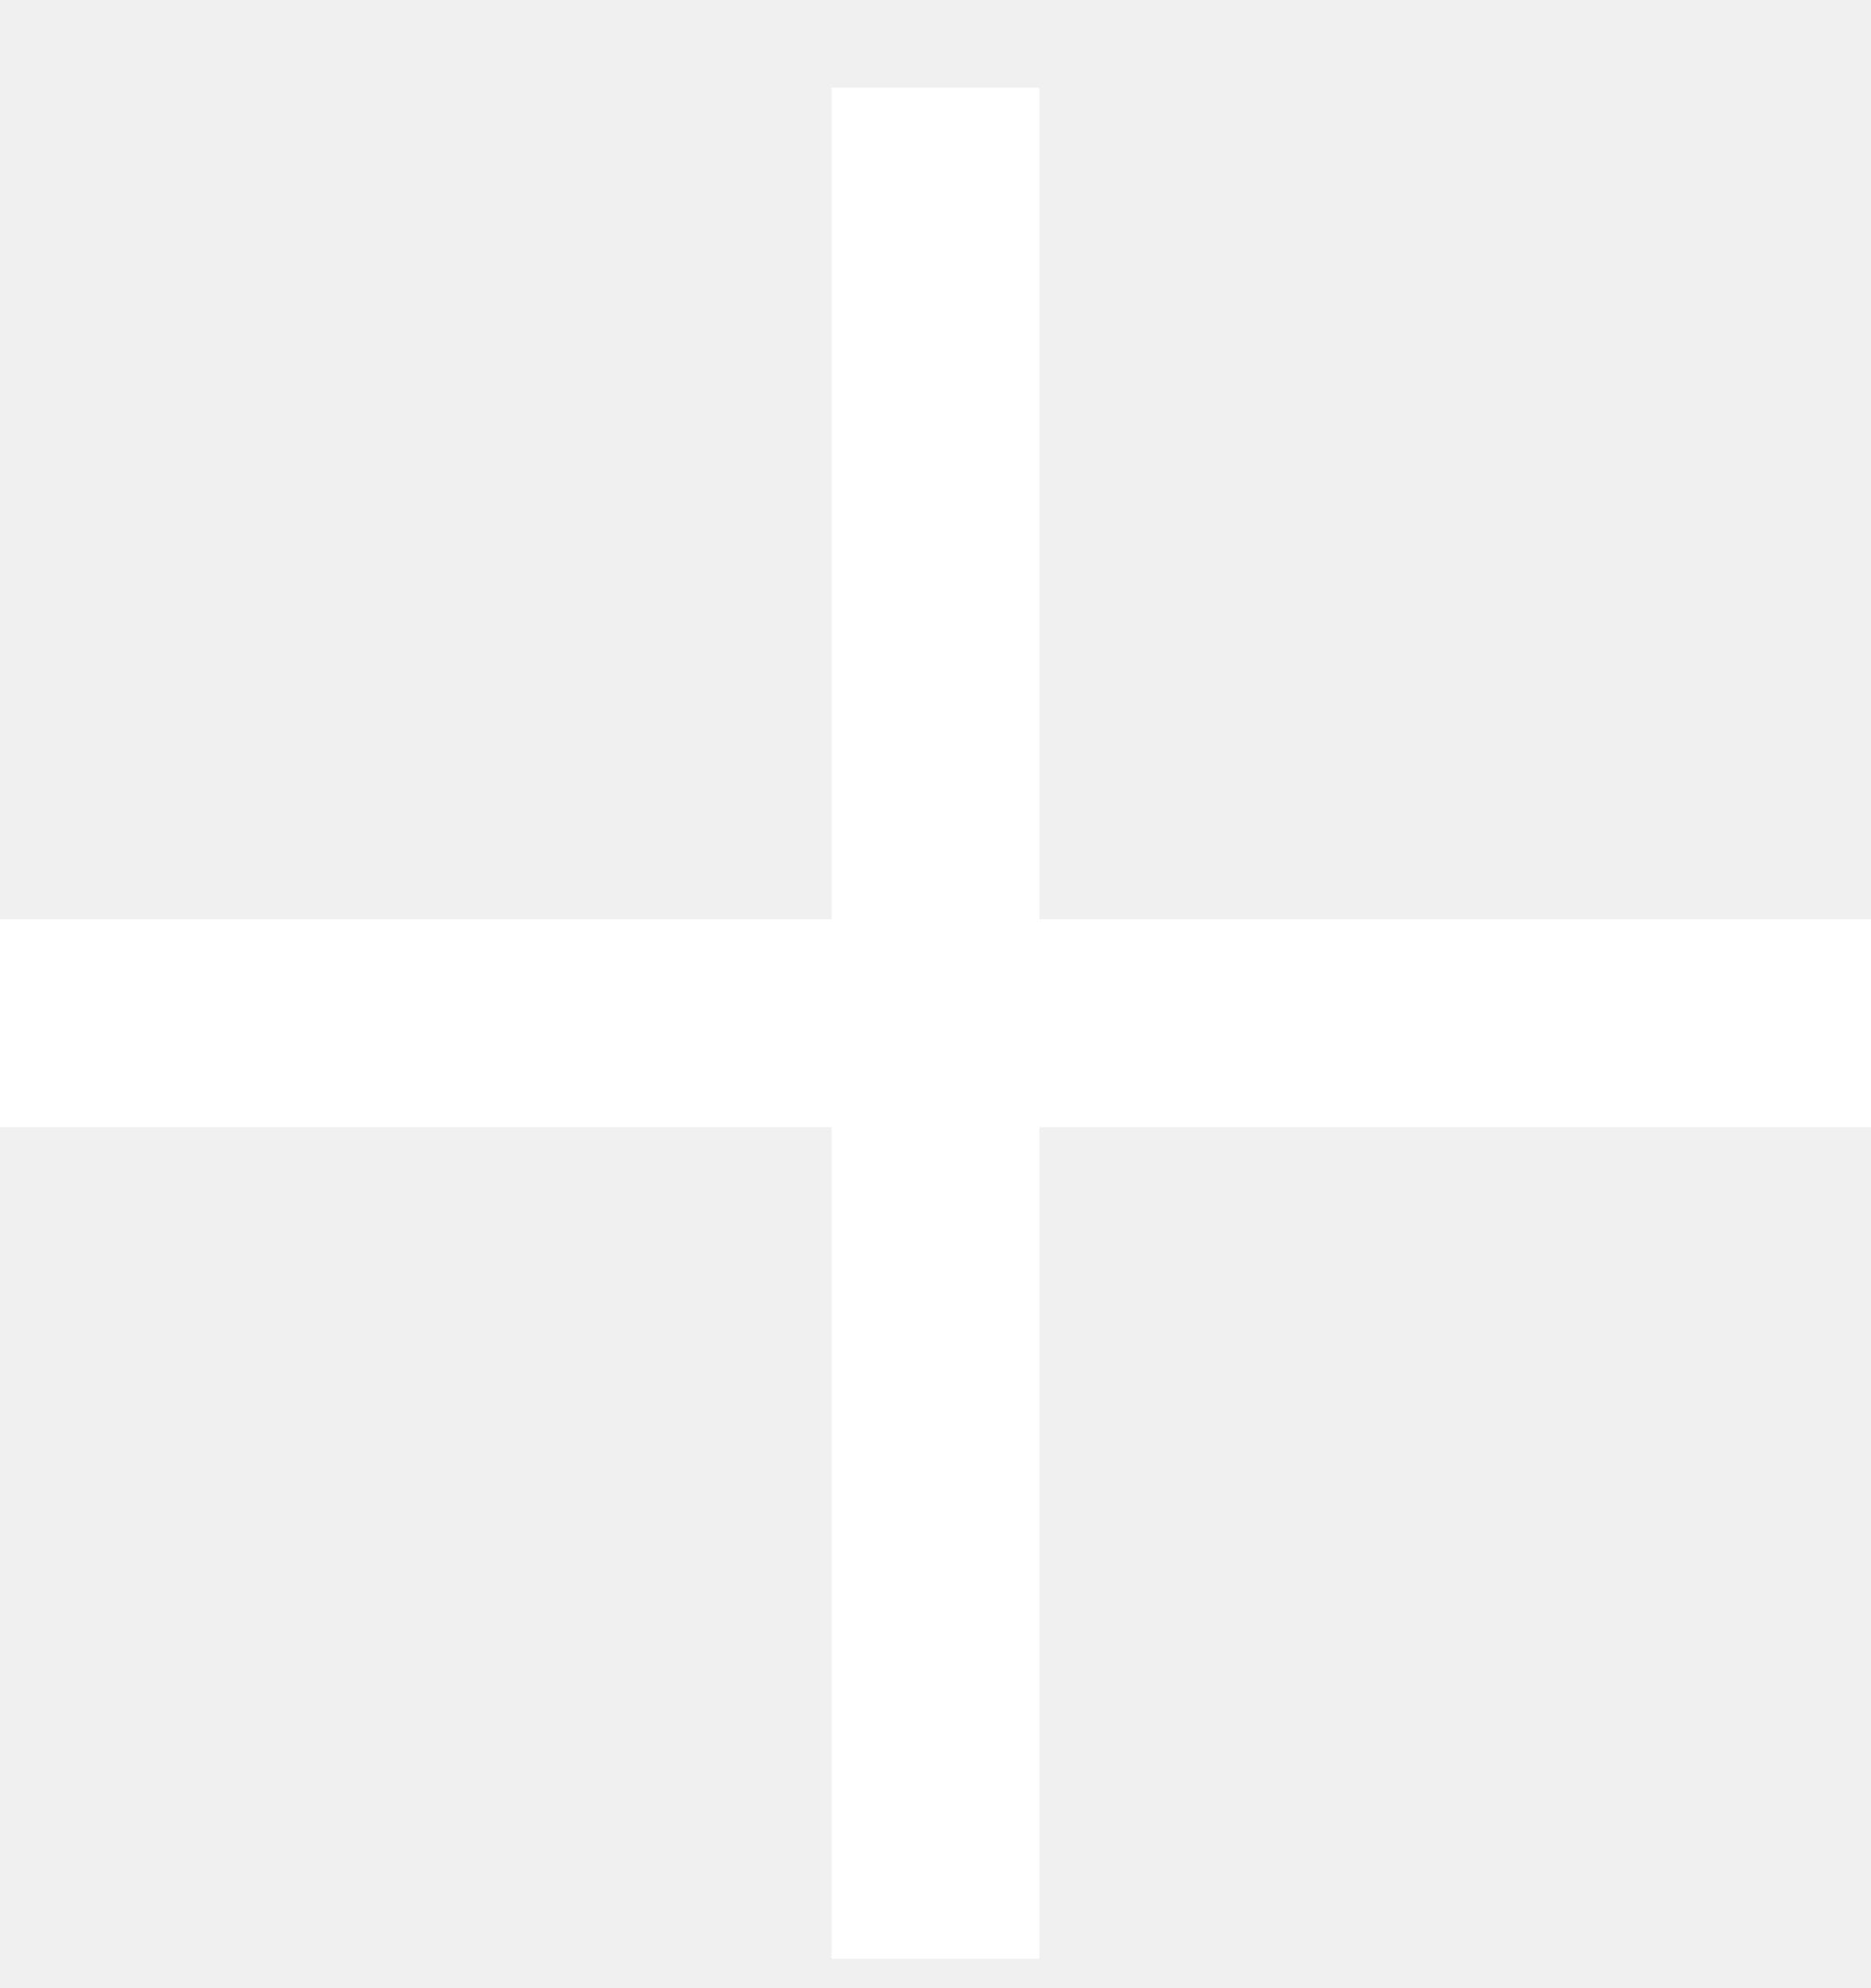
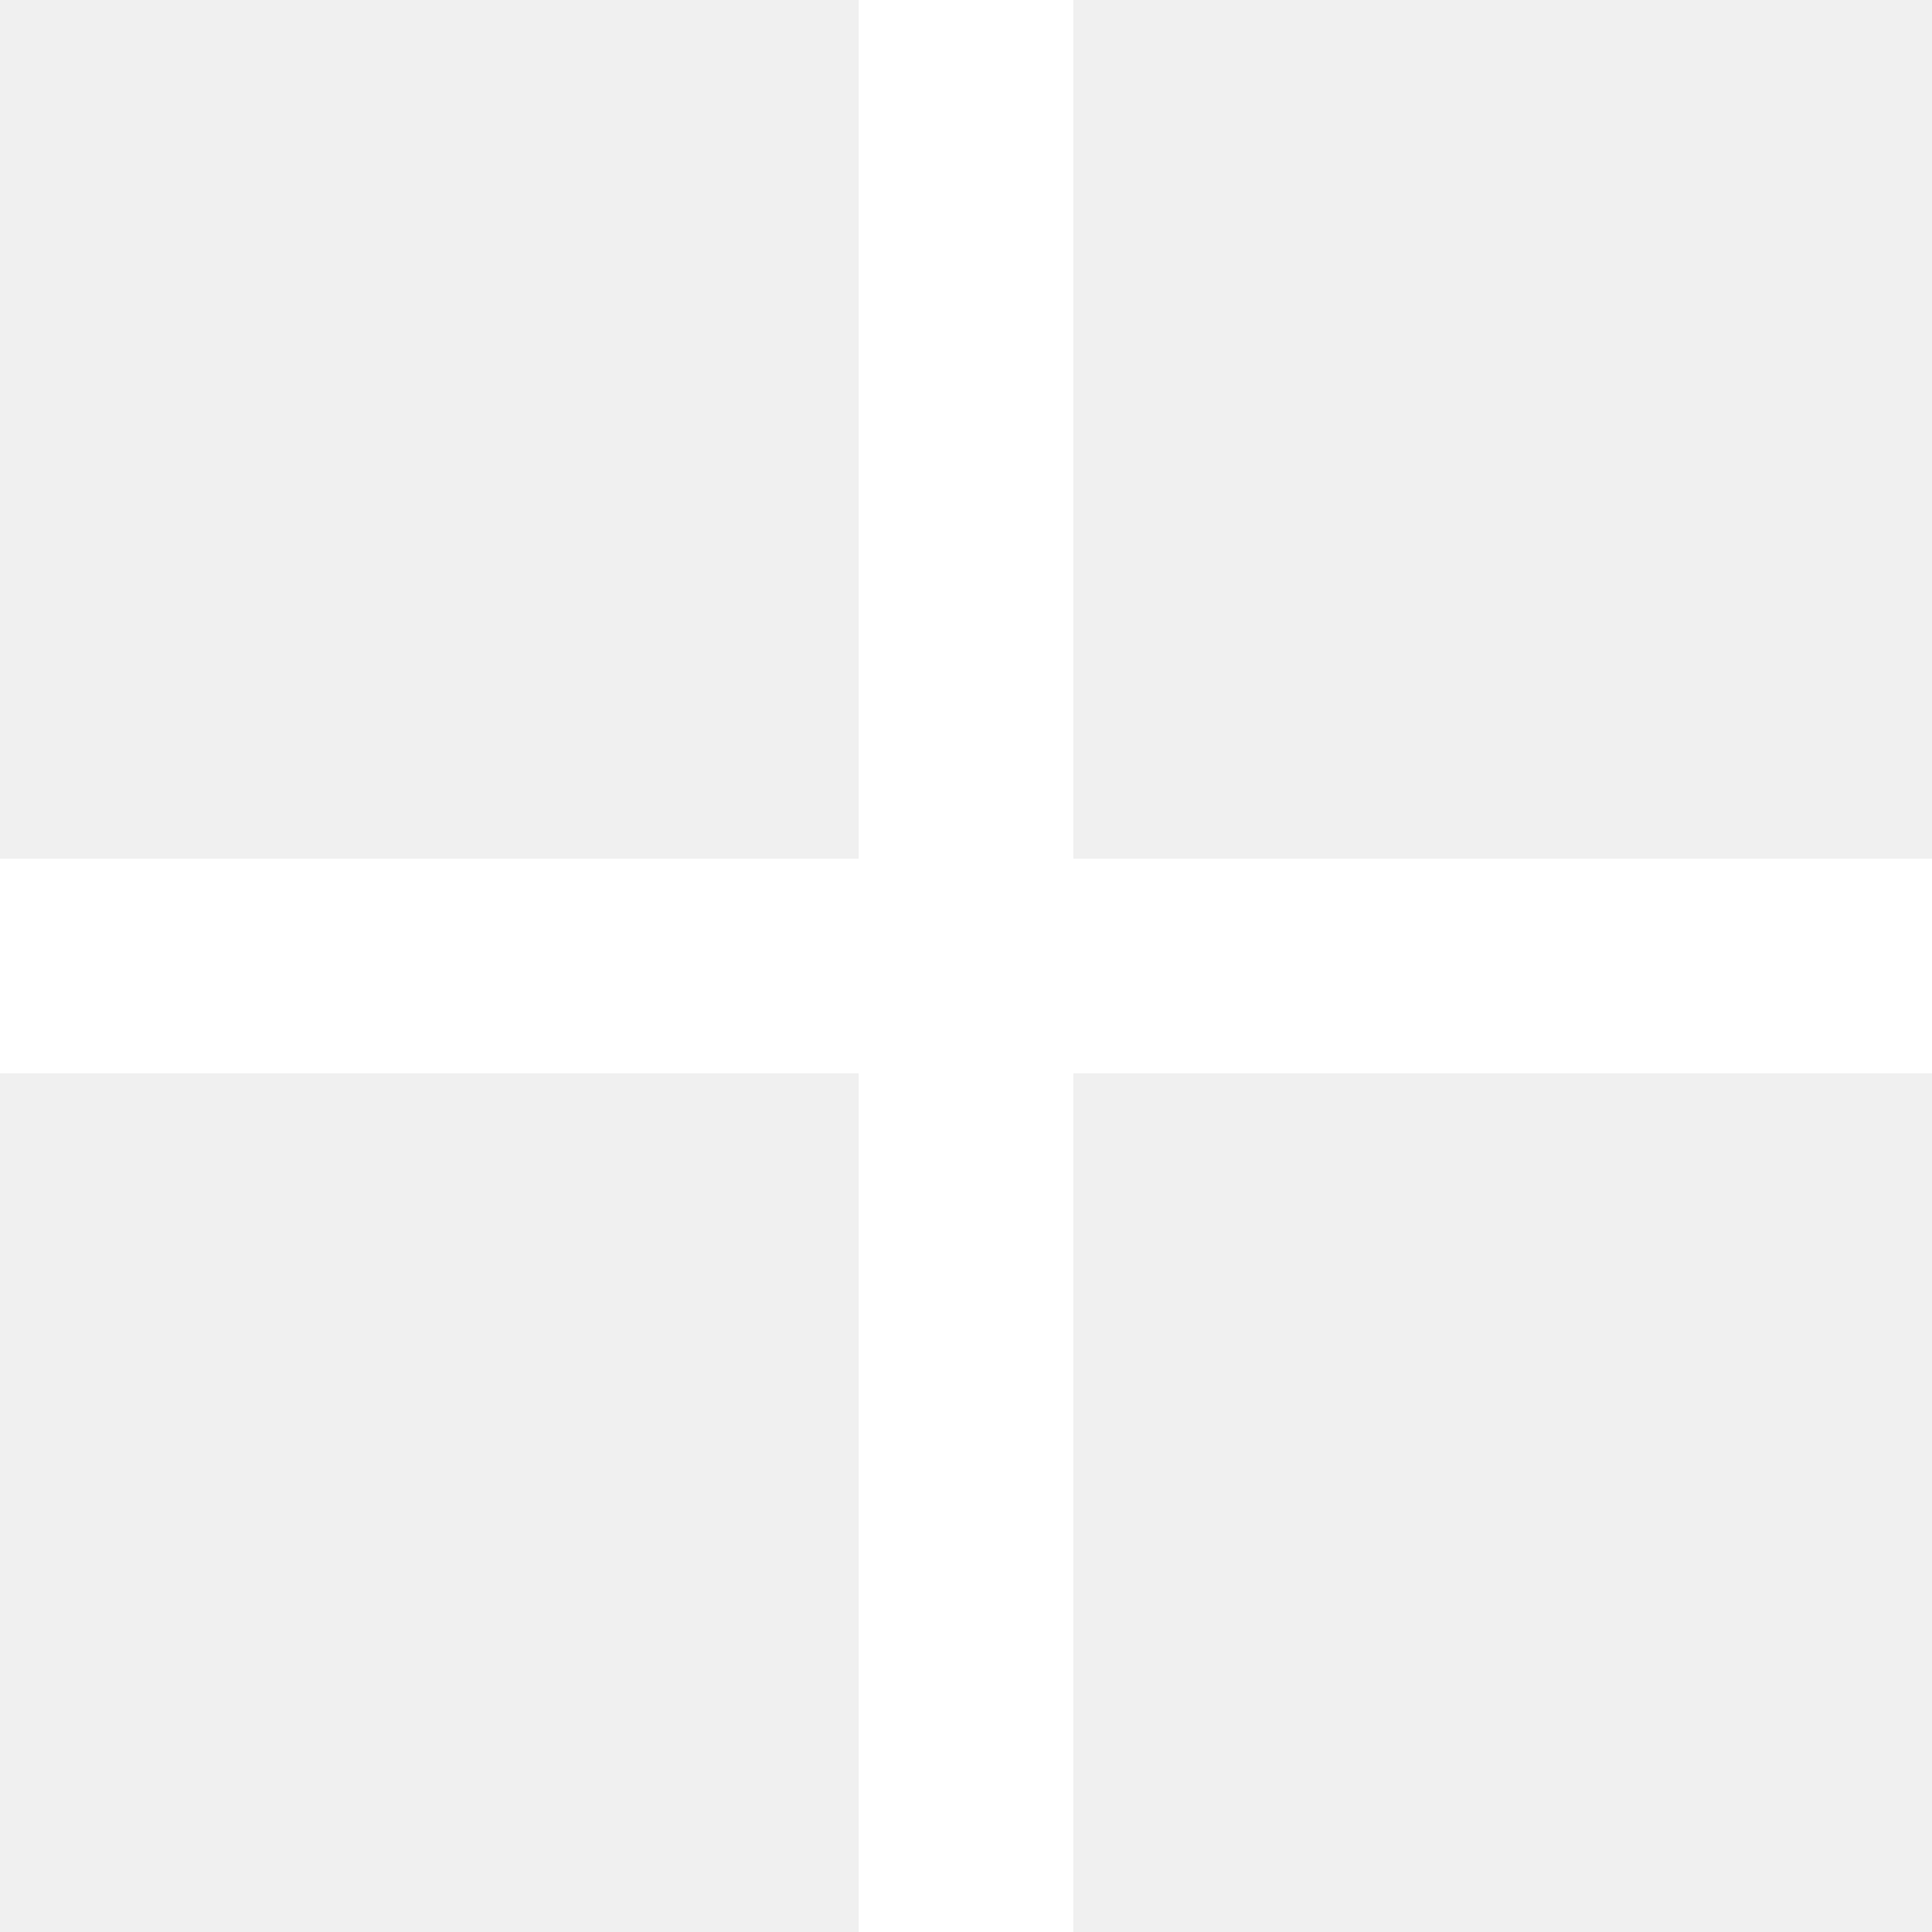
- <svg xmlns="http://www.w3.org/2000/svg" width="16" height="17" viewBox="0 0 16 17" fill="none">
-   <path d="M16 7.861H8.889V0.75H7.111V7.861H0V9.639H7.111V16.75H8.889V9.639H16V7.861Z" fill="white" />
+ <svg xmlns="http://www.w3.org/2000/svg" width="22" height="22" viewBox="0 0 22 22" fill="none">
+   <path d="M22 9.778H12.222V0H9.778V9.778H0V12.222H9.778V22H12.222V12.222H22V9.778Z" fill="white" />
</svg>
